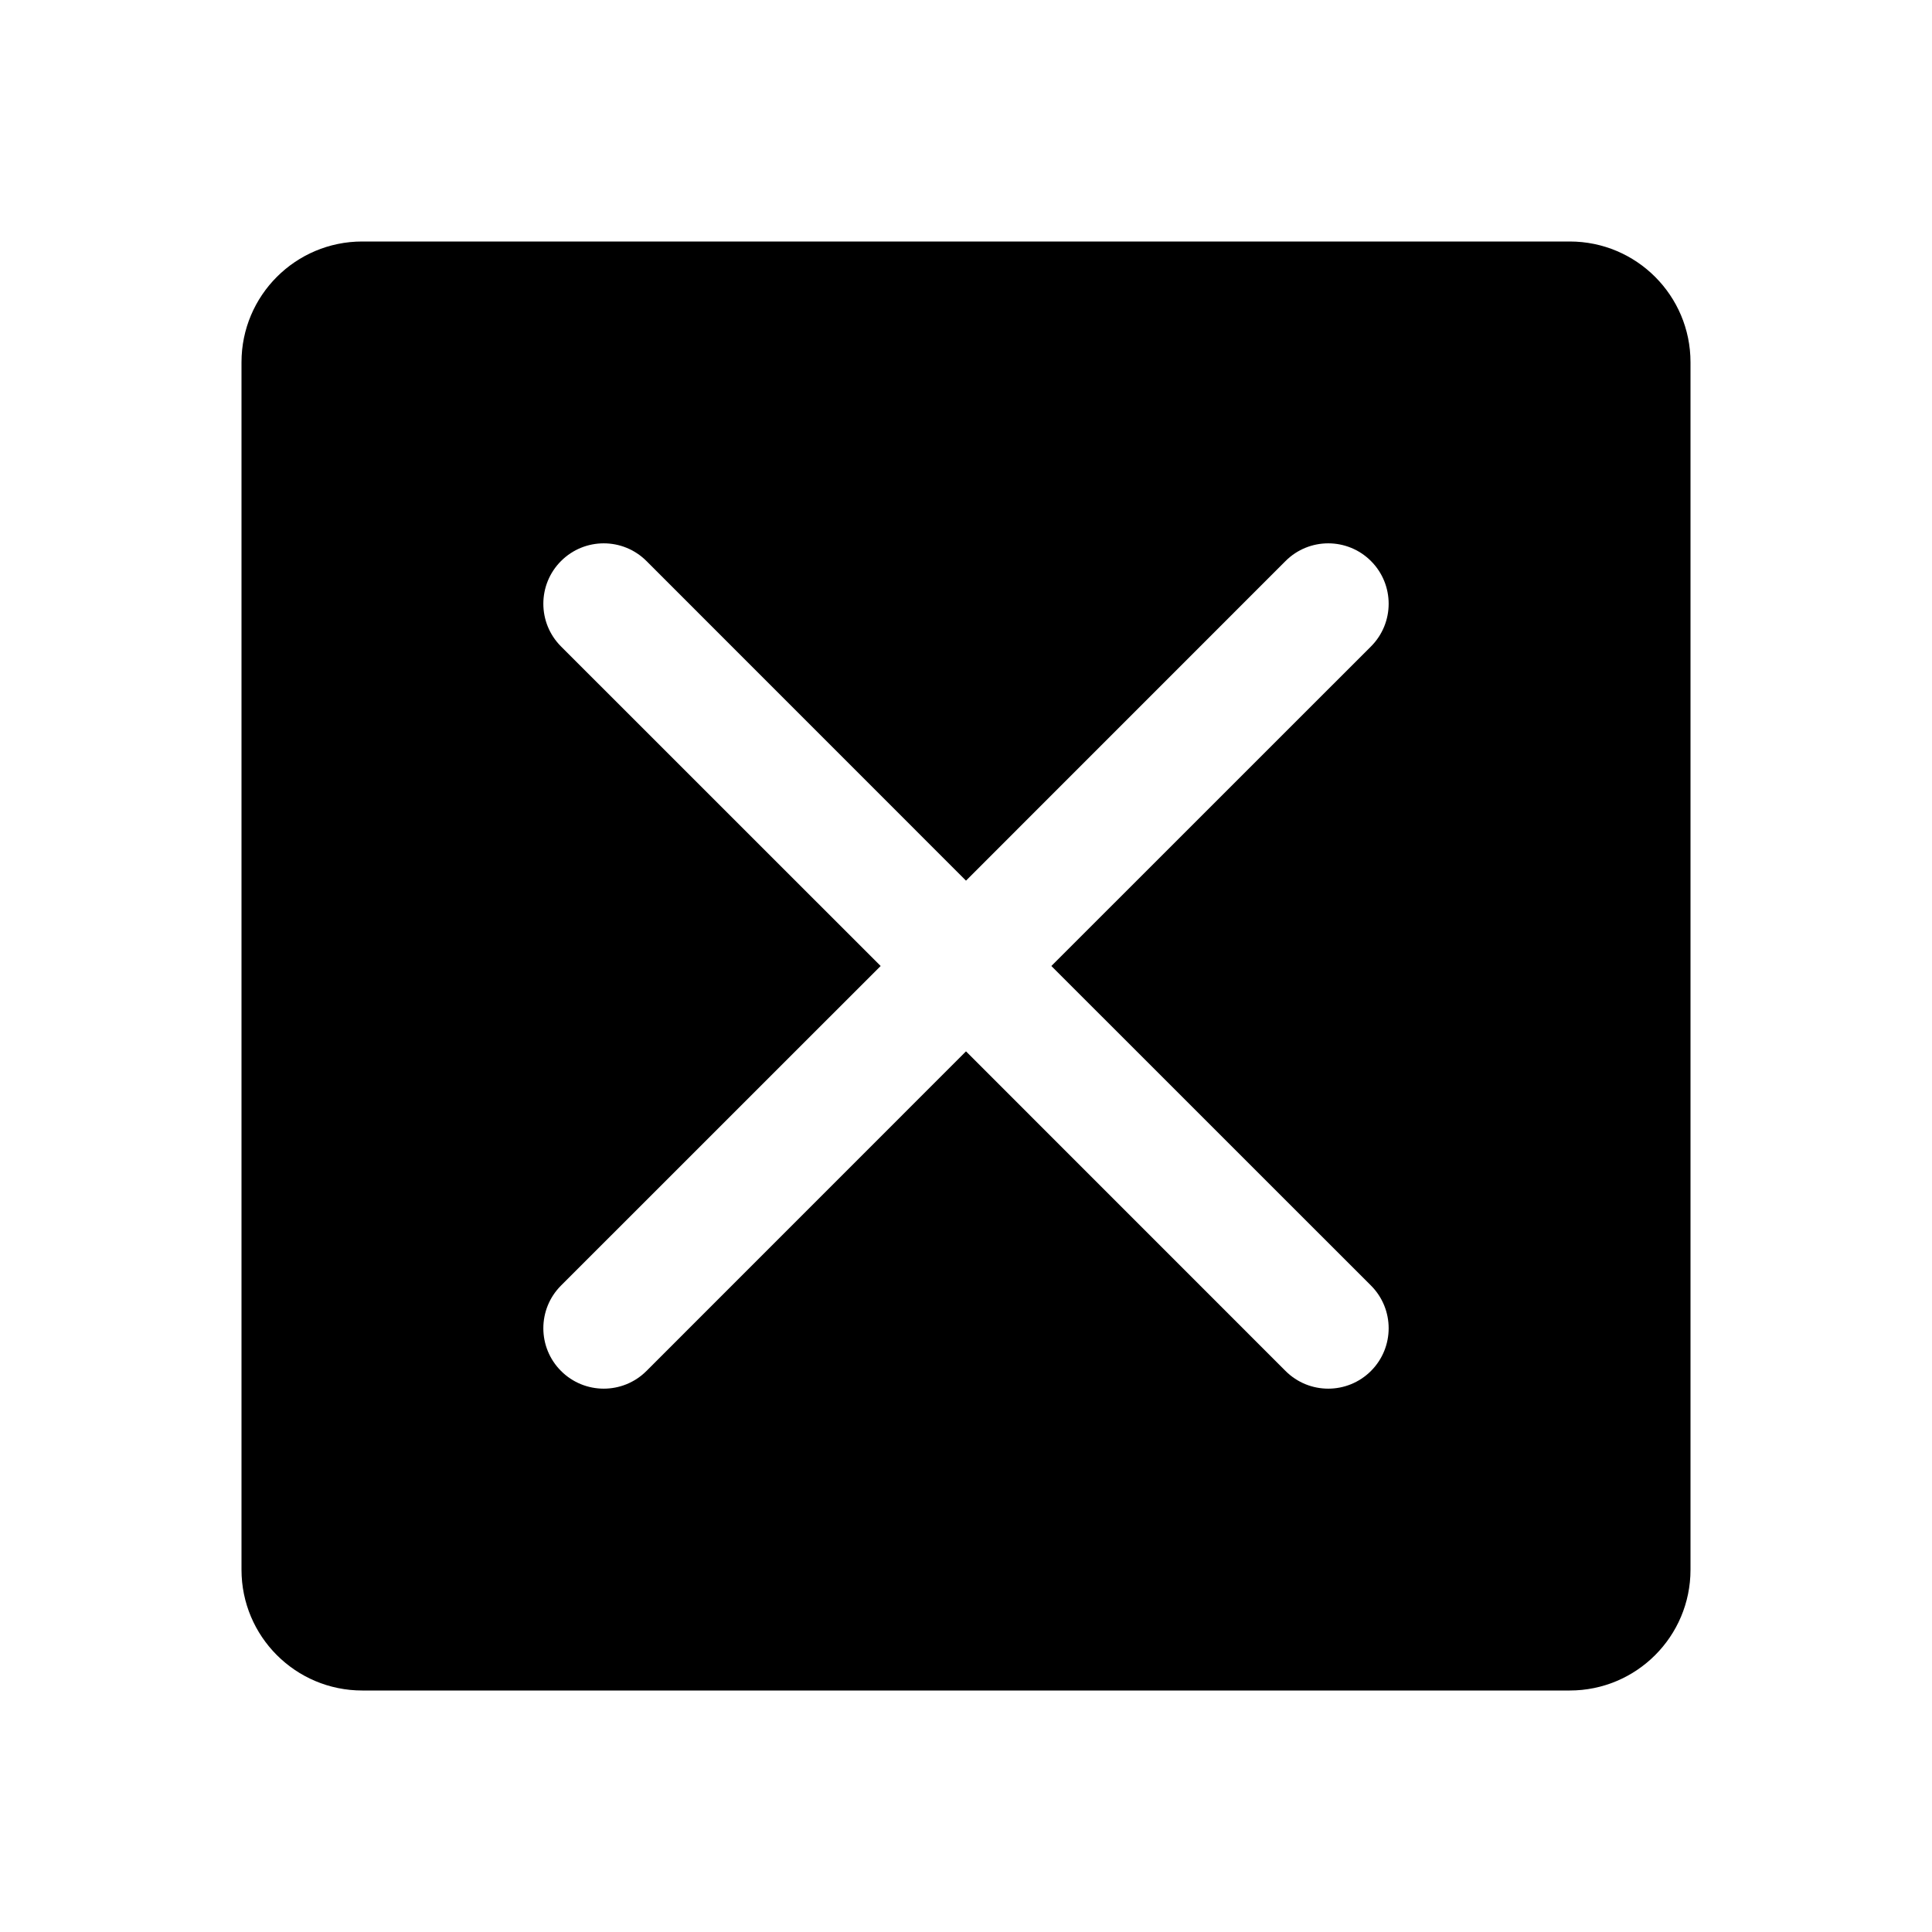
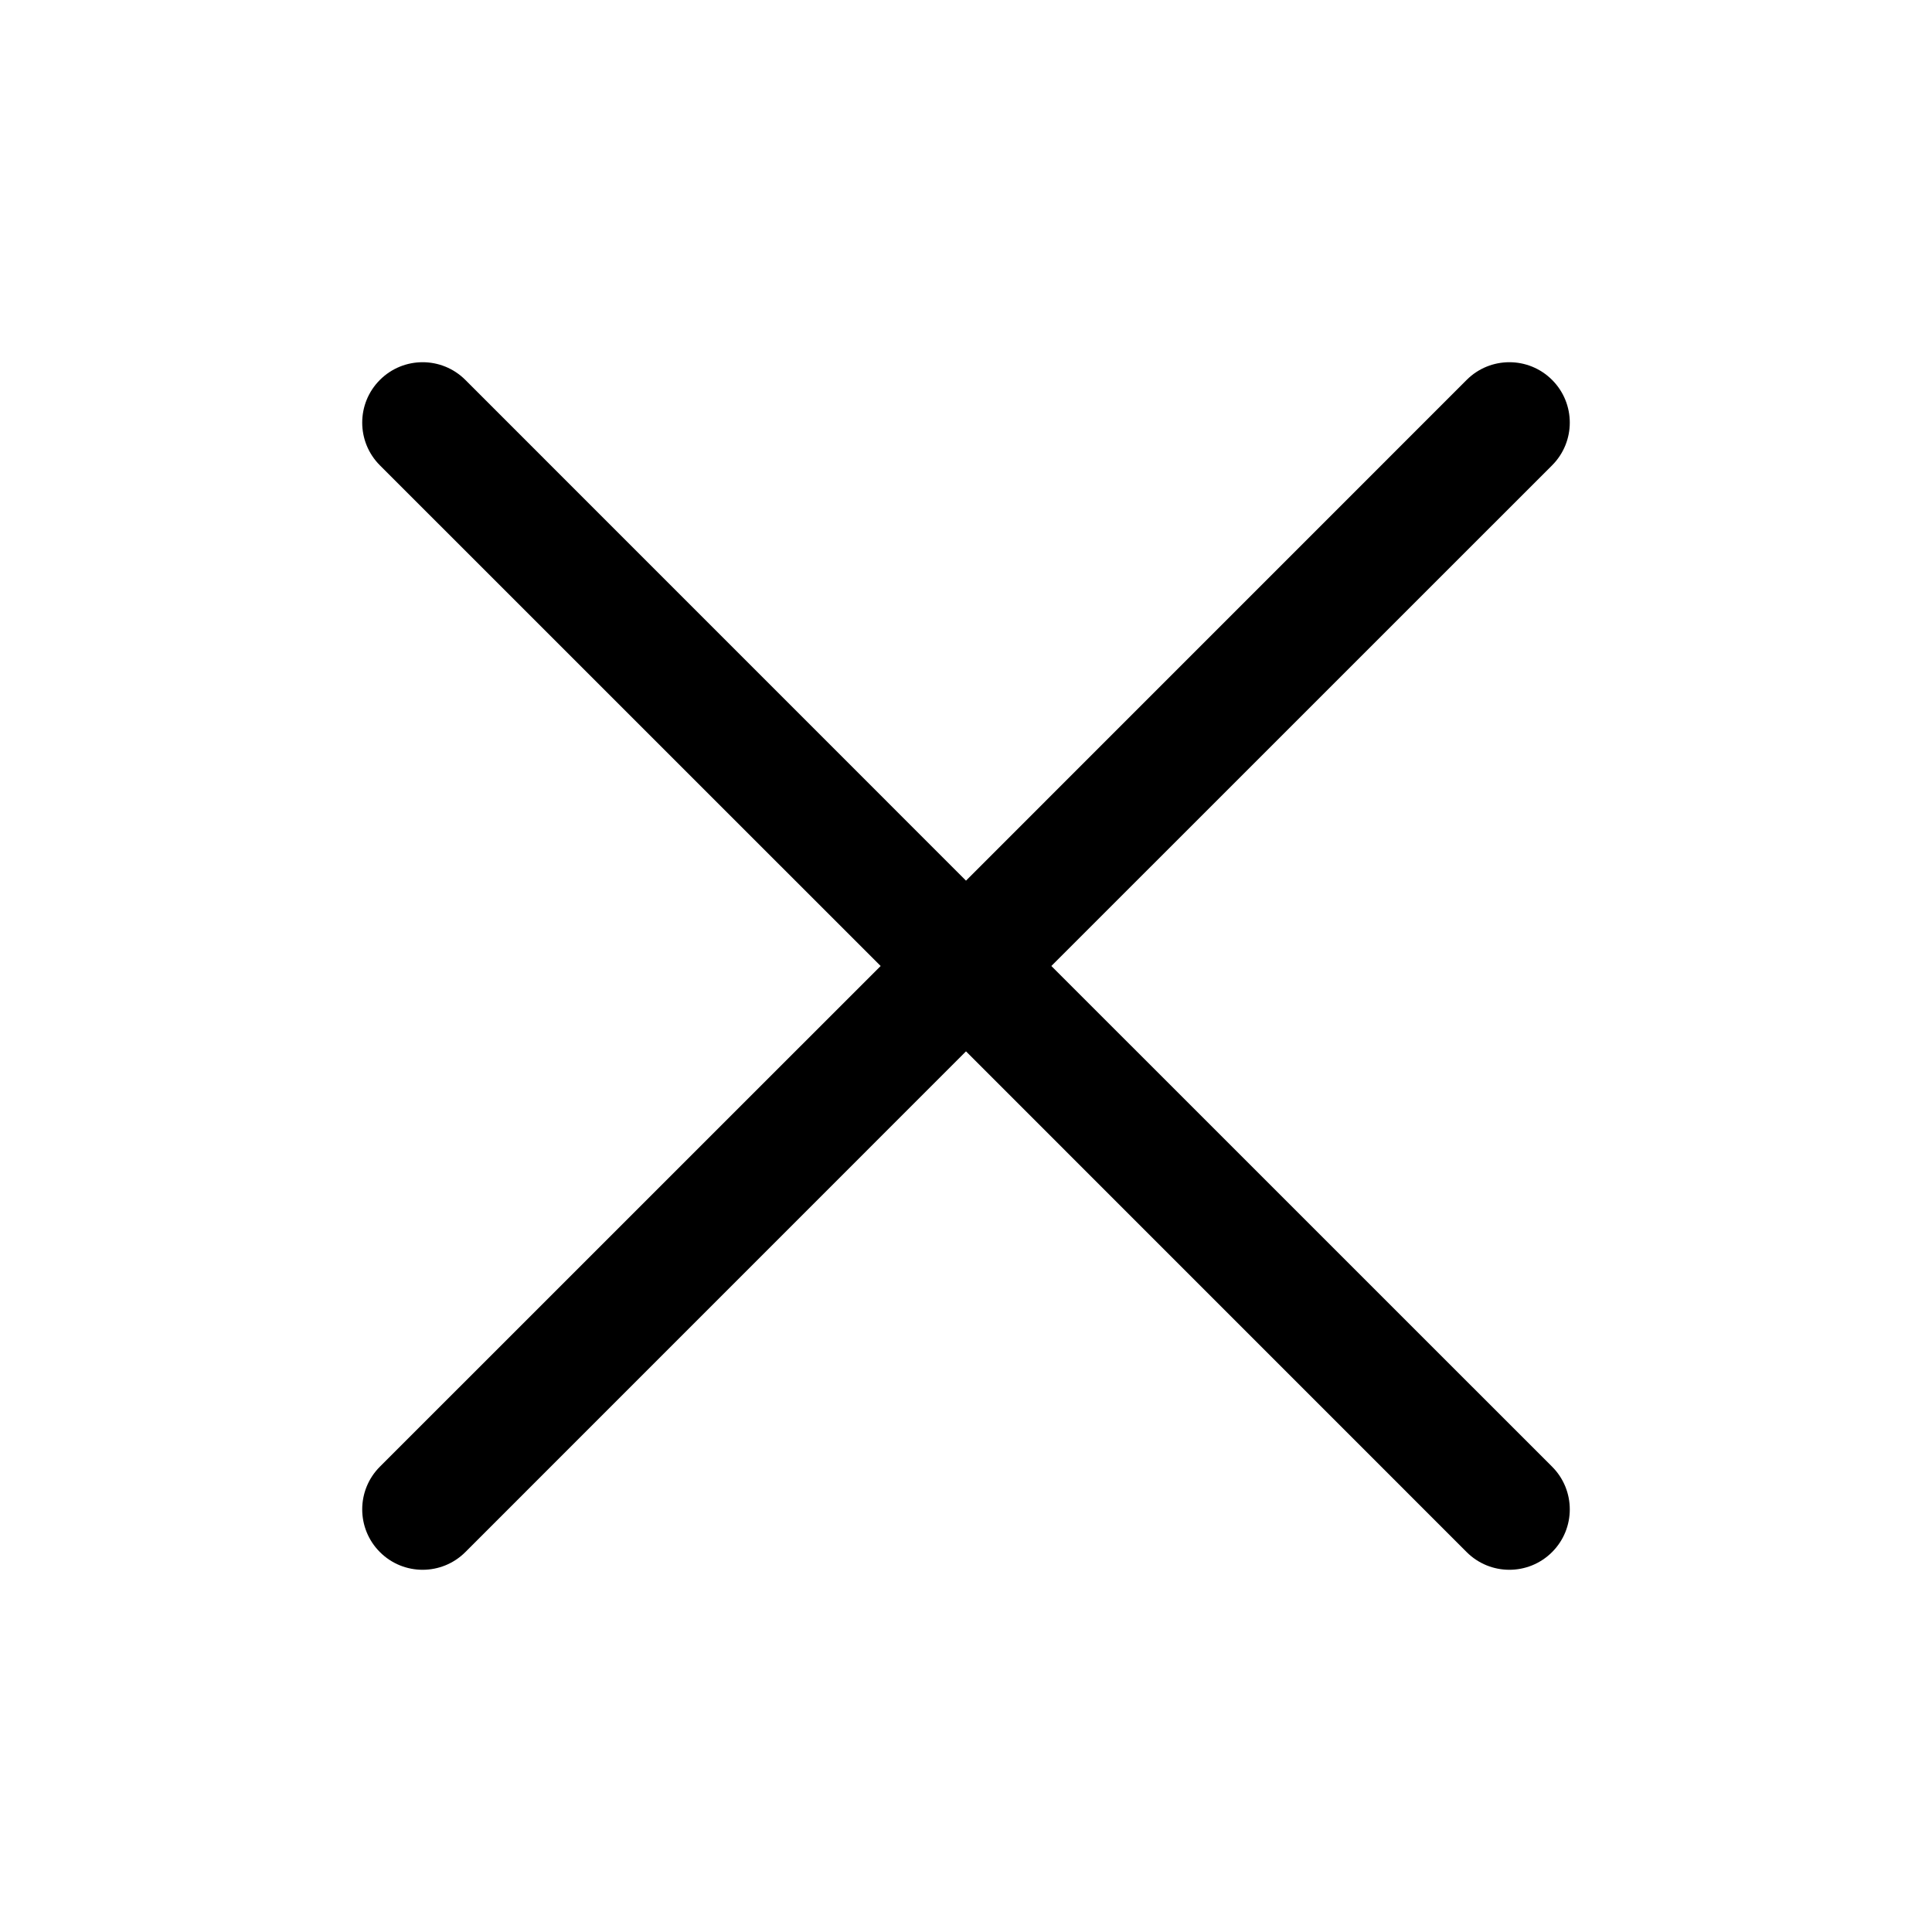
<svg xmlns="http://www.w3.org/2000/svg" width="1em" height="1em" viewBox="0 0 256 256" fill="currentColor">
-   <path fill="currentColor" d="M208 32H48a16 16 0 0 0-16 16v160a16 16 0 0 0 16 16h160a16 16 0 0 0 16-16V48a16 16 0 0 0-16-16m-26.34 138.34a8 8 0 0 1-11.32 11.32L128 139.31l-42.34 42.35a8 8 0 0 1-11.32-11.32L116.69 128L74.34 85.66a8 8 0 0 1 11.32-11.32L128 116.69l42.34-42.35a8 8 0 0 1 11.32 11.32L139.31 128Z" />
+   <path fill="currentColor" d="M205.66 194.34a8 8 0 0 1-11.32 11.32L128 139.31l-66.34 66.35a8 8 0 0 1-11.32-11.32L116.69 128L50.34 61.66a8 8 0 0 1 11.32-11.32L128 116.69l66.34-66.35a8 8 0 0 1 11.32 11.32L139.31 128Z" />
</svg>
